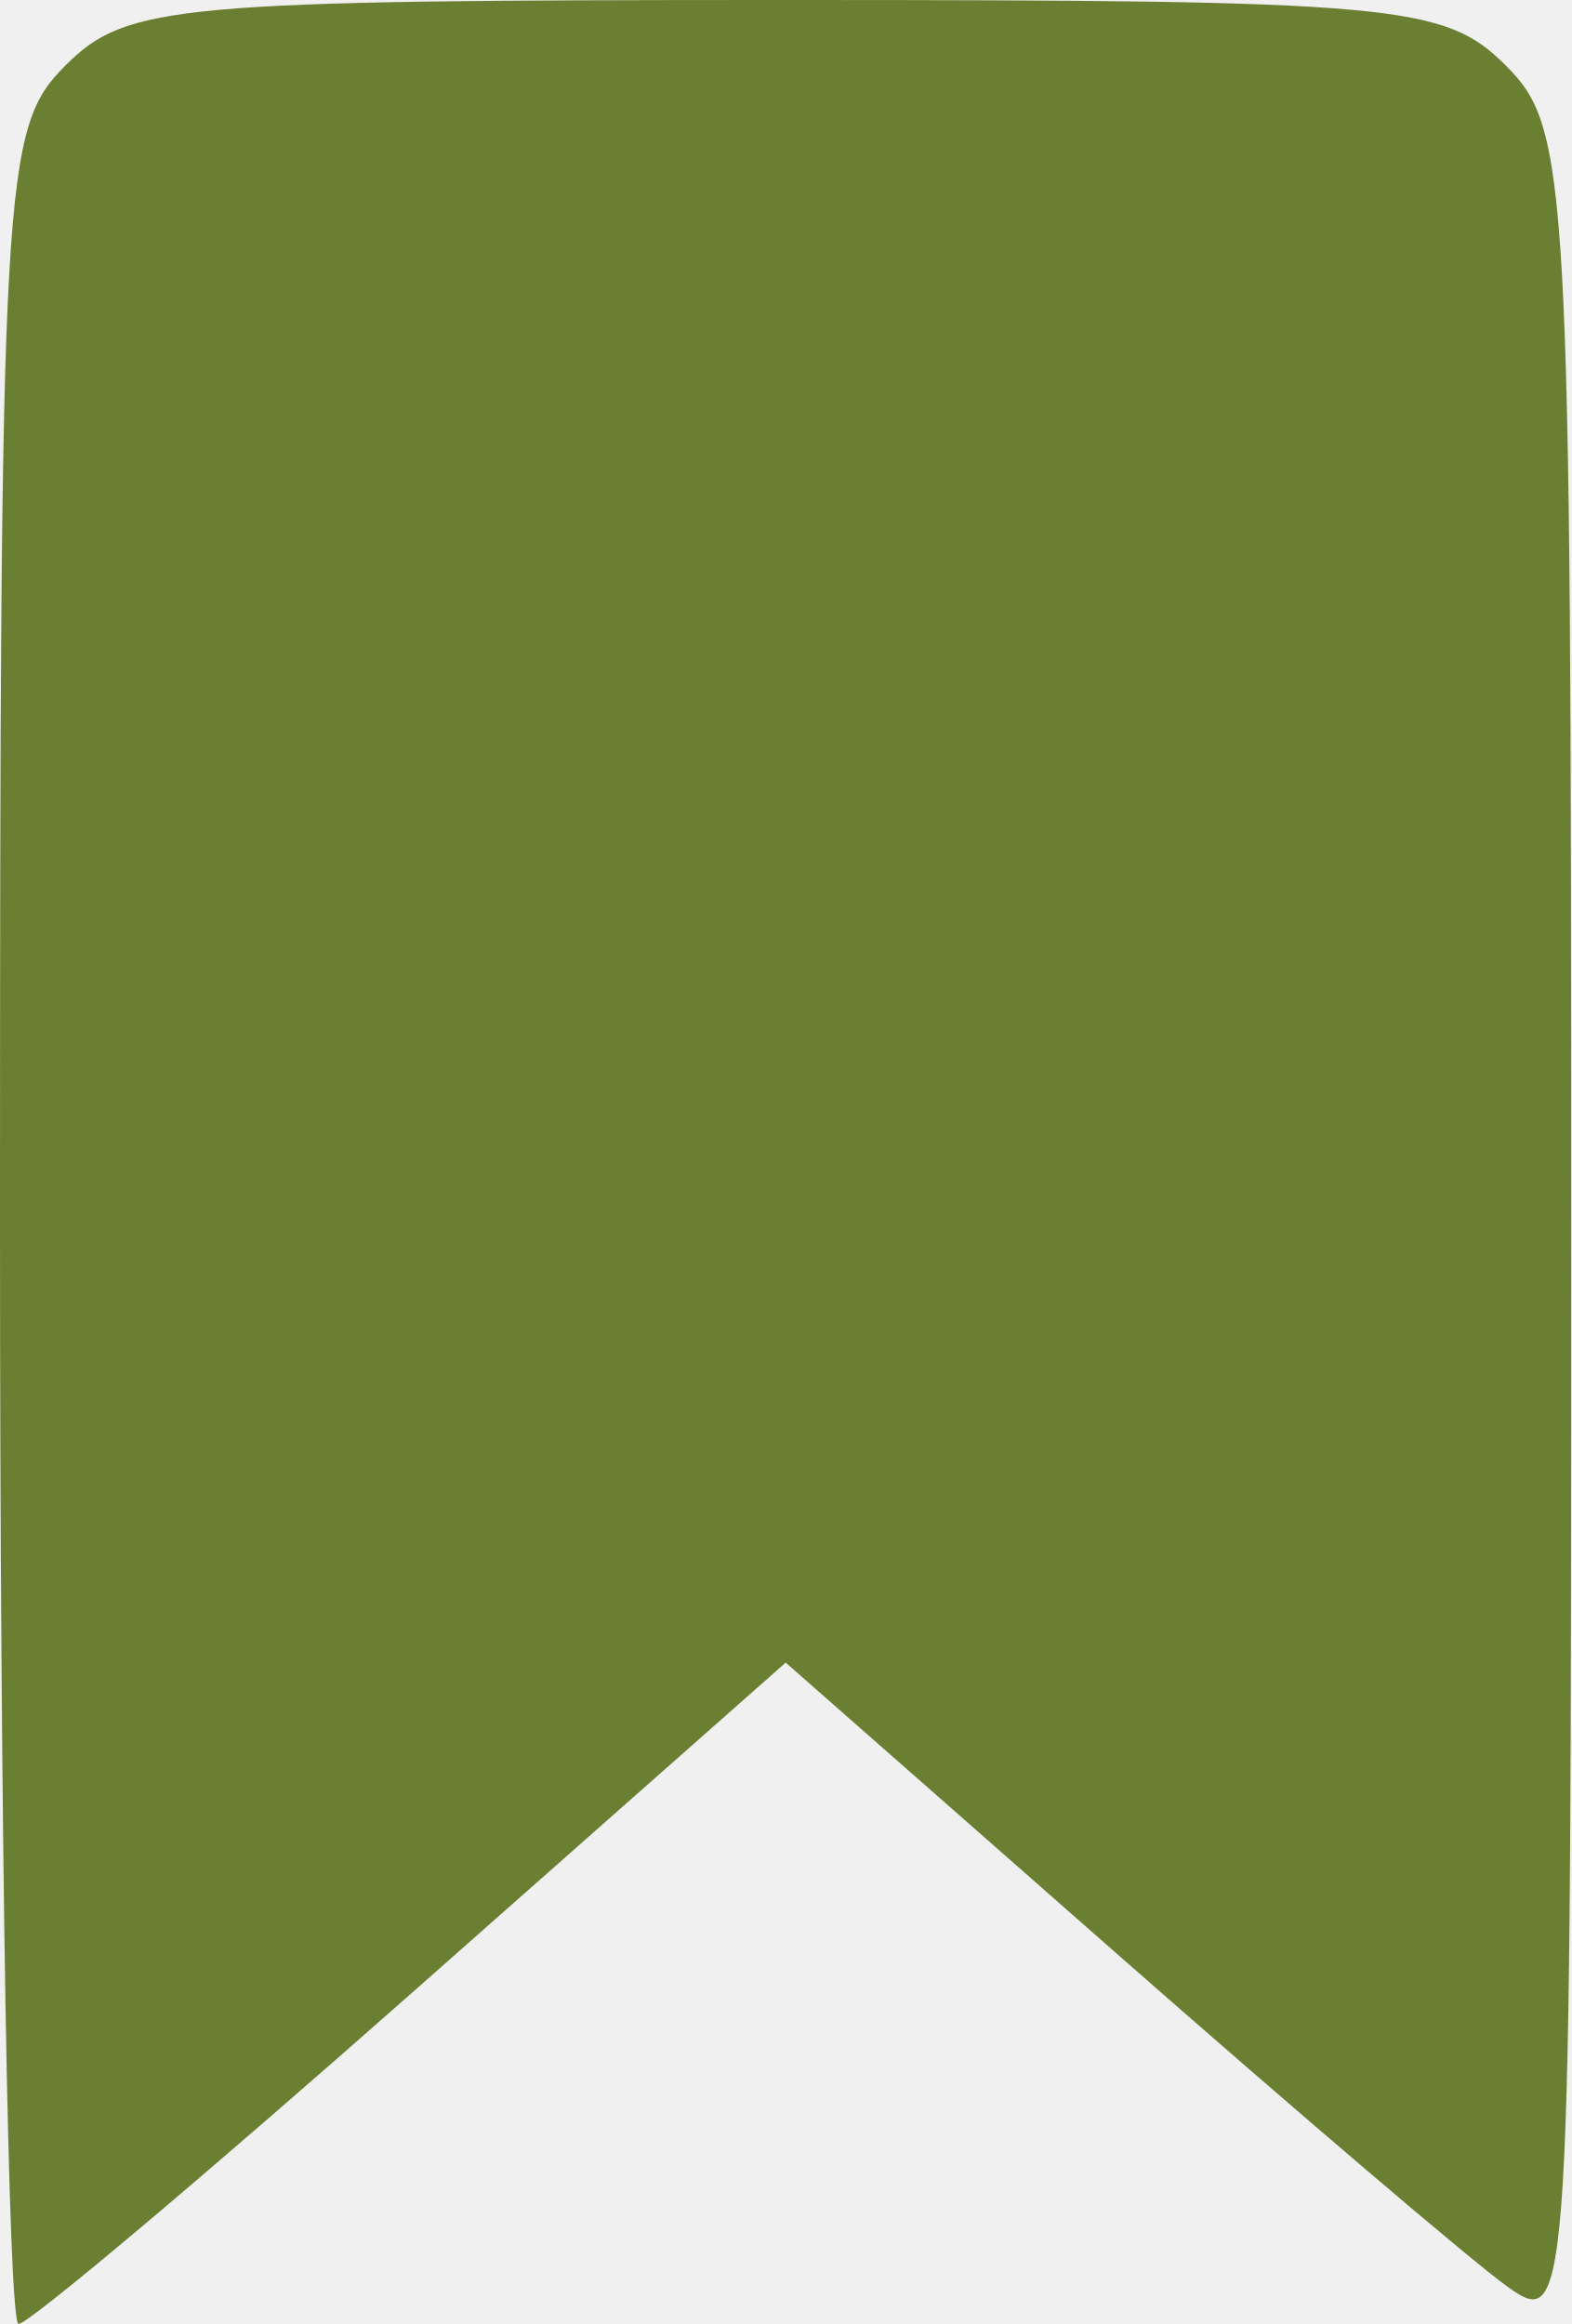
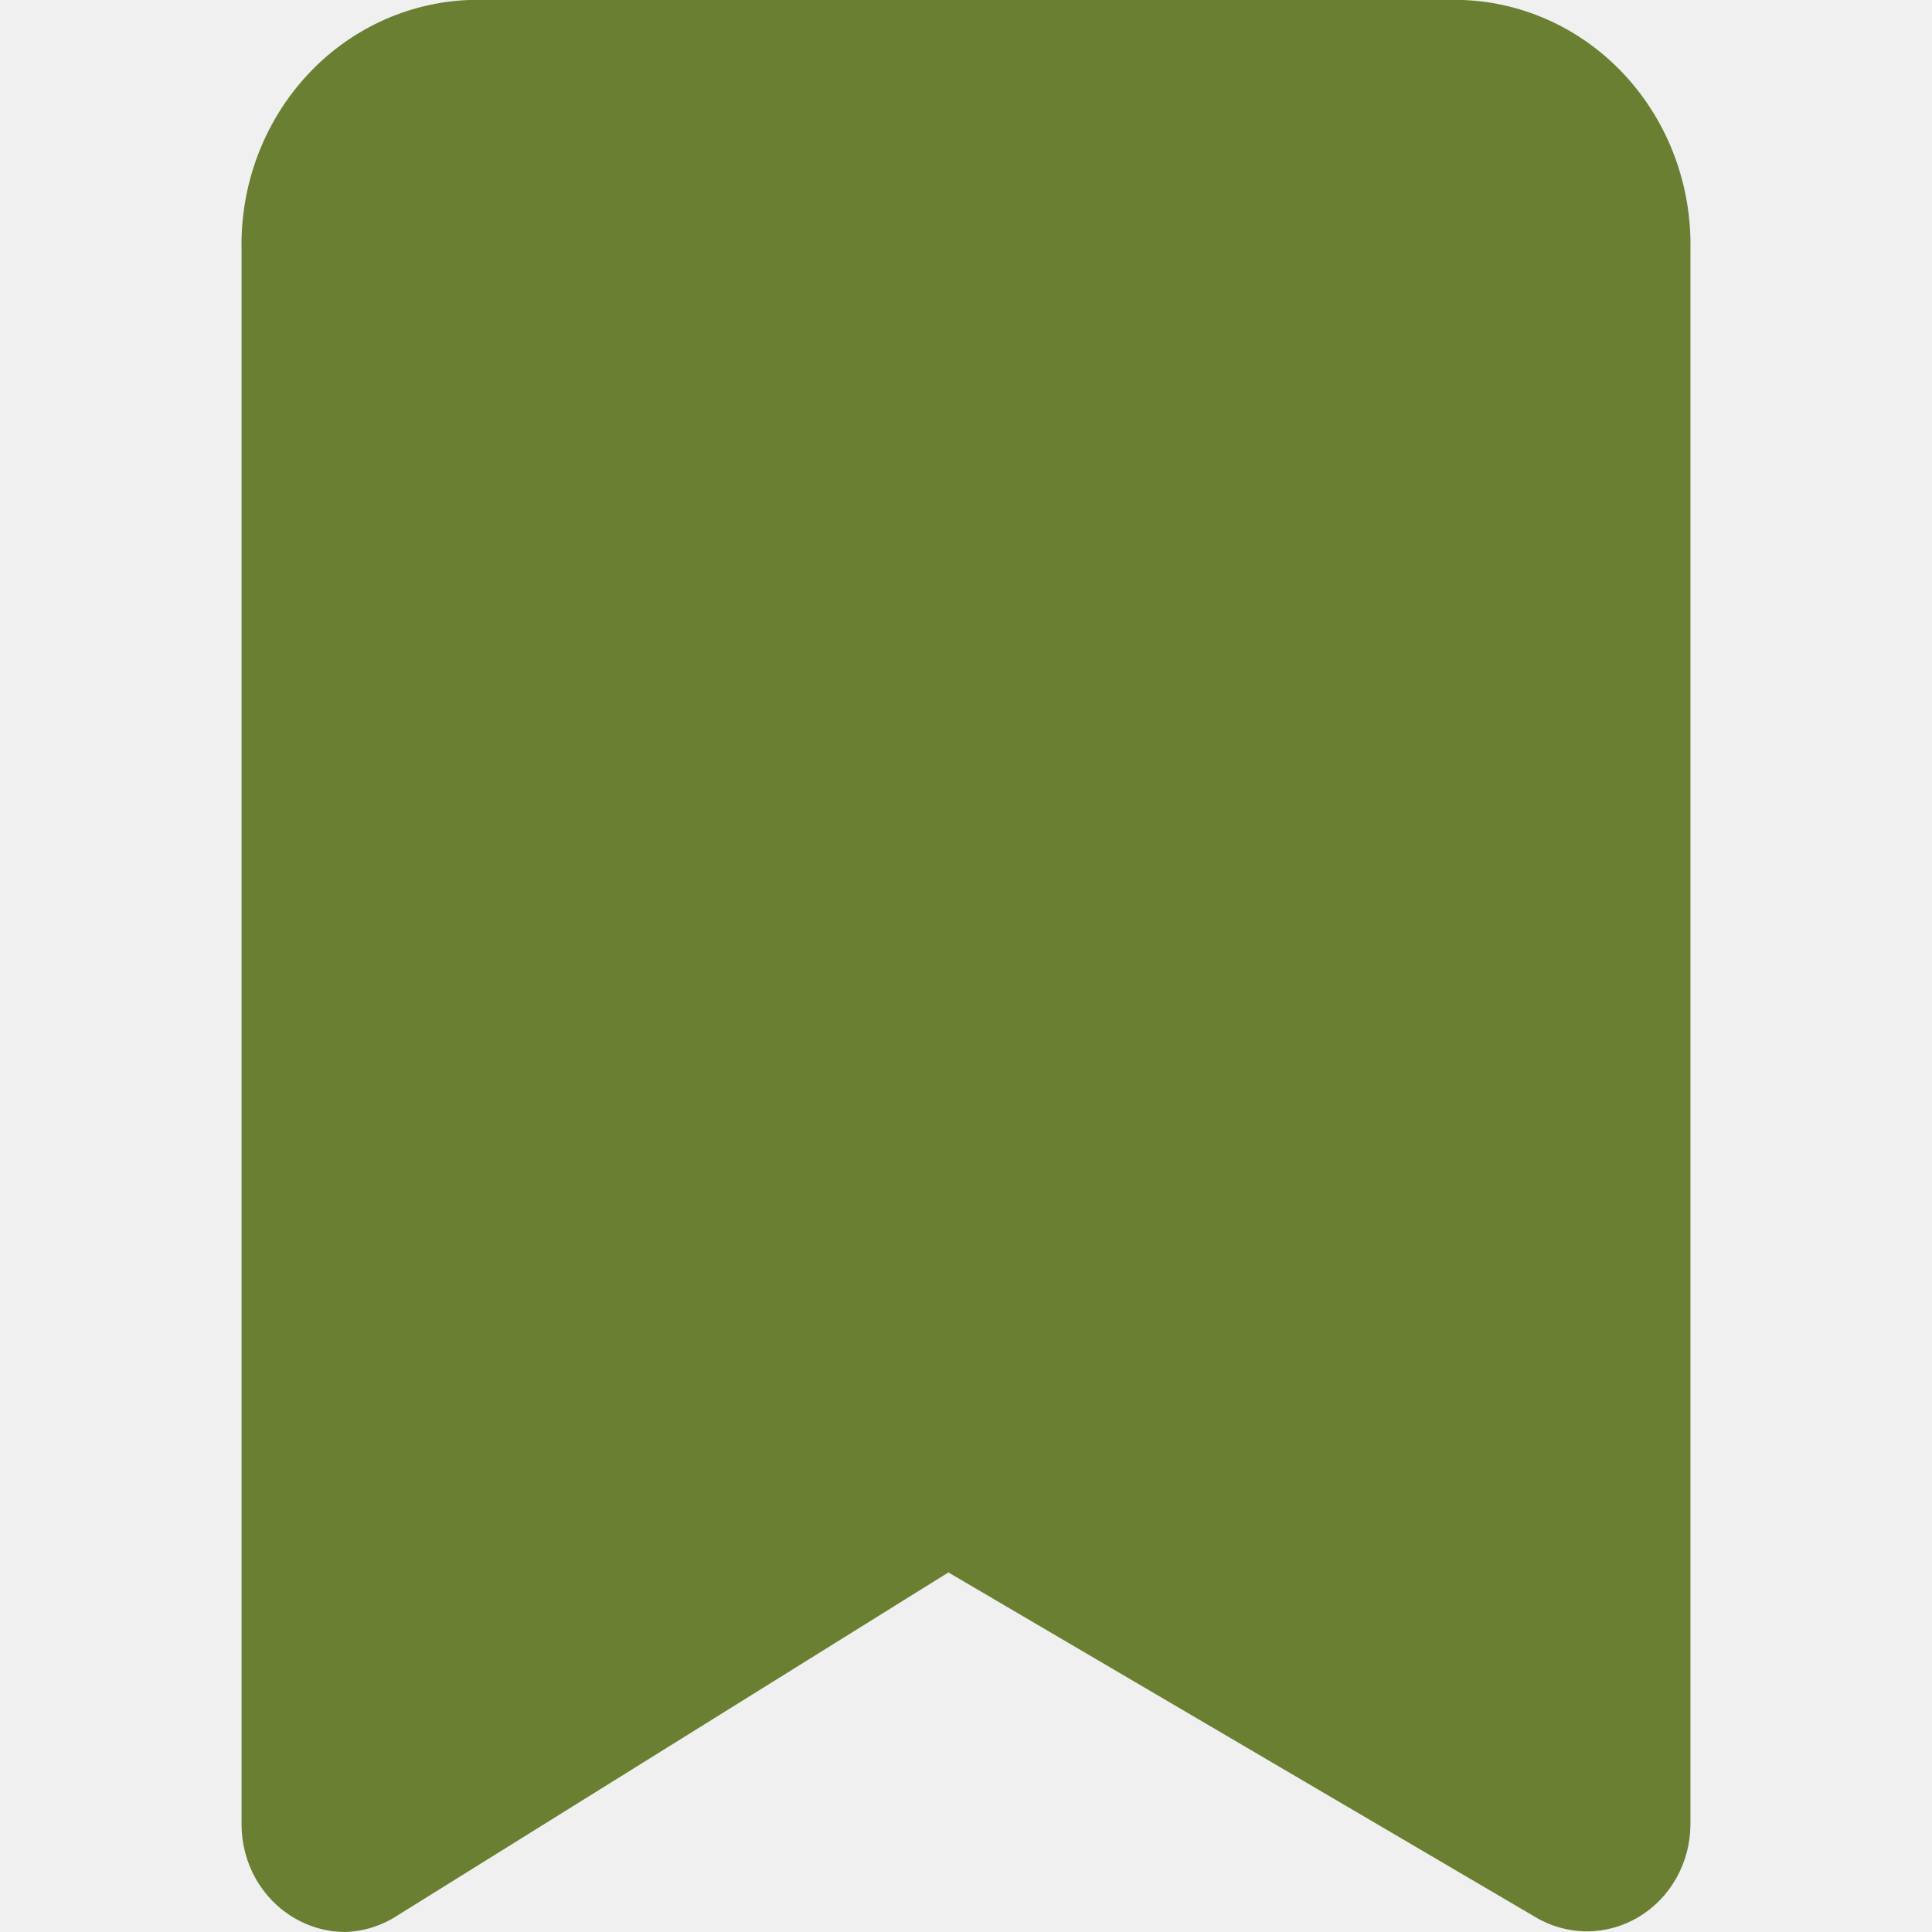
- <svg xmlns="http://www.w3.org/2000/svg" width="48" height="71" viewBox="0 0 48 71" fill="none">
-   <path fill-rule="evenodd" clip-rule="evenodd" d="M2 2C0.08 3.92 0 5.333 0 37.5C0 55.925 0.255 71 0.566 71C0.878 71 6.279 66.454 12.568 60.897L24.003 50.794L34.072 59.647C39.61 64.516 45.009 69.117 46.07 69.872C47.966 71.219 48 70.643 48 37.622C48 5.333 47.921 3.921 46 2C44.133 0.133 42.667 0 24 0C5.333 0 3.867 0.133 2 2Z" fill="#6B7F32" />
+ <svg xmlns="http://www.w3.org/2000/svg" width="800" height="800" viewBox="0 0 800 800" fill="none">
+   <g clip-path="url(#clip0_74_77)">
+     <path d="M142.878 800C135.517 799.977 128.285 797.987 121.88 794.222C115.261 790.363 109.749 784.749 105.909 777.955C102.068 771.161 100.038 763.431 100.025 755.556V103.556C99.445 76.903 109.017 51.087 126.664 31.703C144.311 12.319 168.613 0.929 194.303 0H605.697C631.387 0.929 655.689 12.319 673.336 31.703C690.983 51.087 700.554 76.903 699.975 103.556V755.556C699.93 763.312 697.928 770.921 694.17 777.626C690.411 784.331 685.025 789.9 678.548 793.778C672.034 797.679 664.644 799.732 657.122 799.732C649.599 799.732 642.209 797.679 635.695 793.778L392.715 651.111L164.305 793.333C157.858 797.484 150.464 799.784 142.878 800Z" fill="#6B7F32" />
+   </g>
+   <defs>
+     <clipPath id="clip0_74_77">
+       <rect width="800" height="800" fill="white" />
+     </clipPath>
+   </defs>
</svg>
